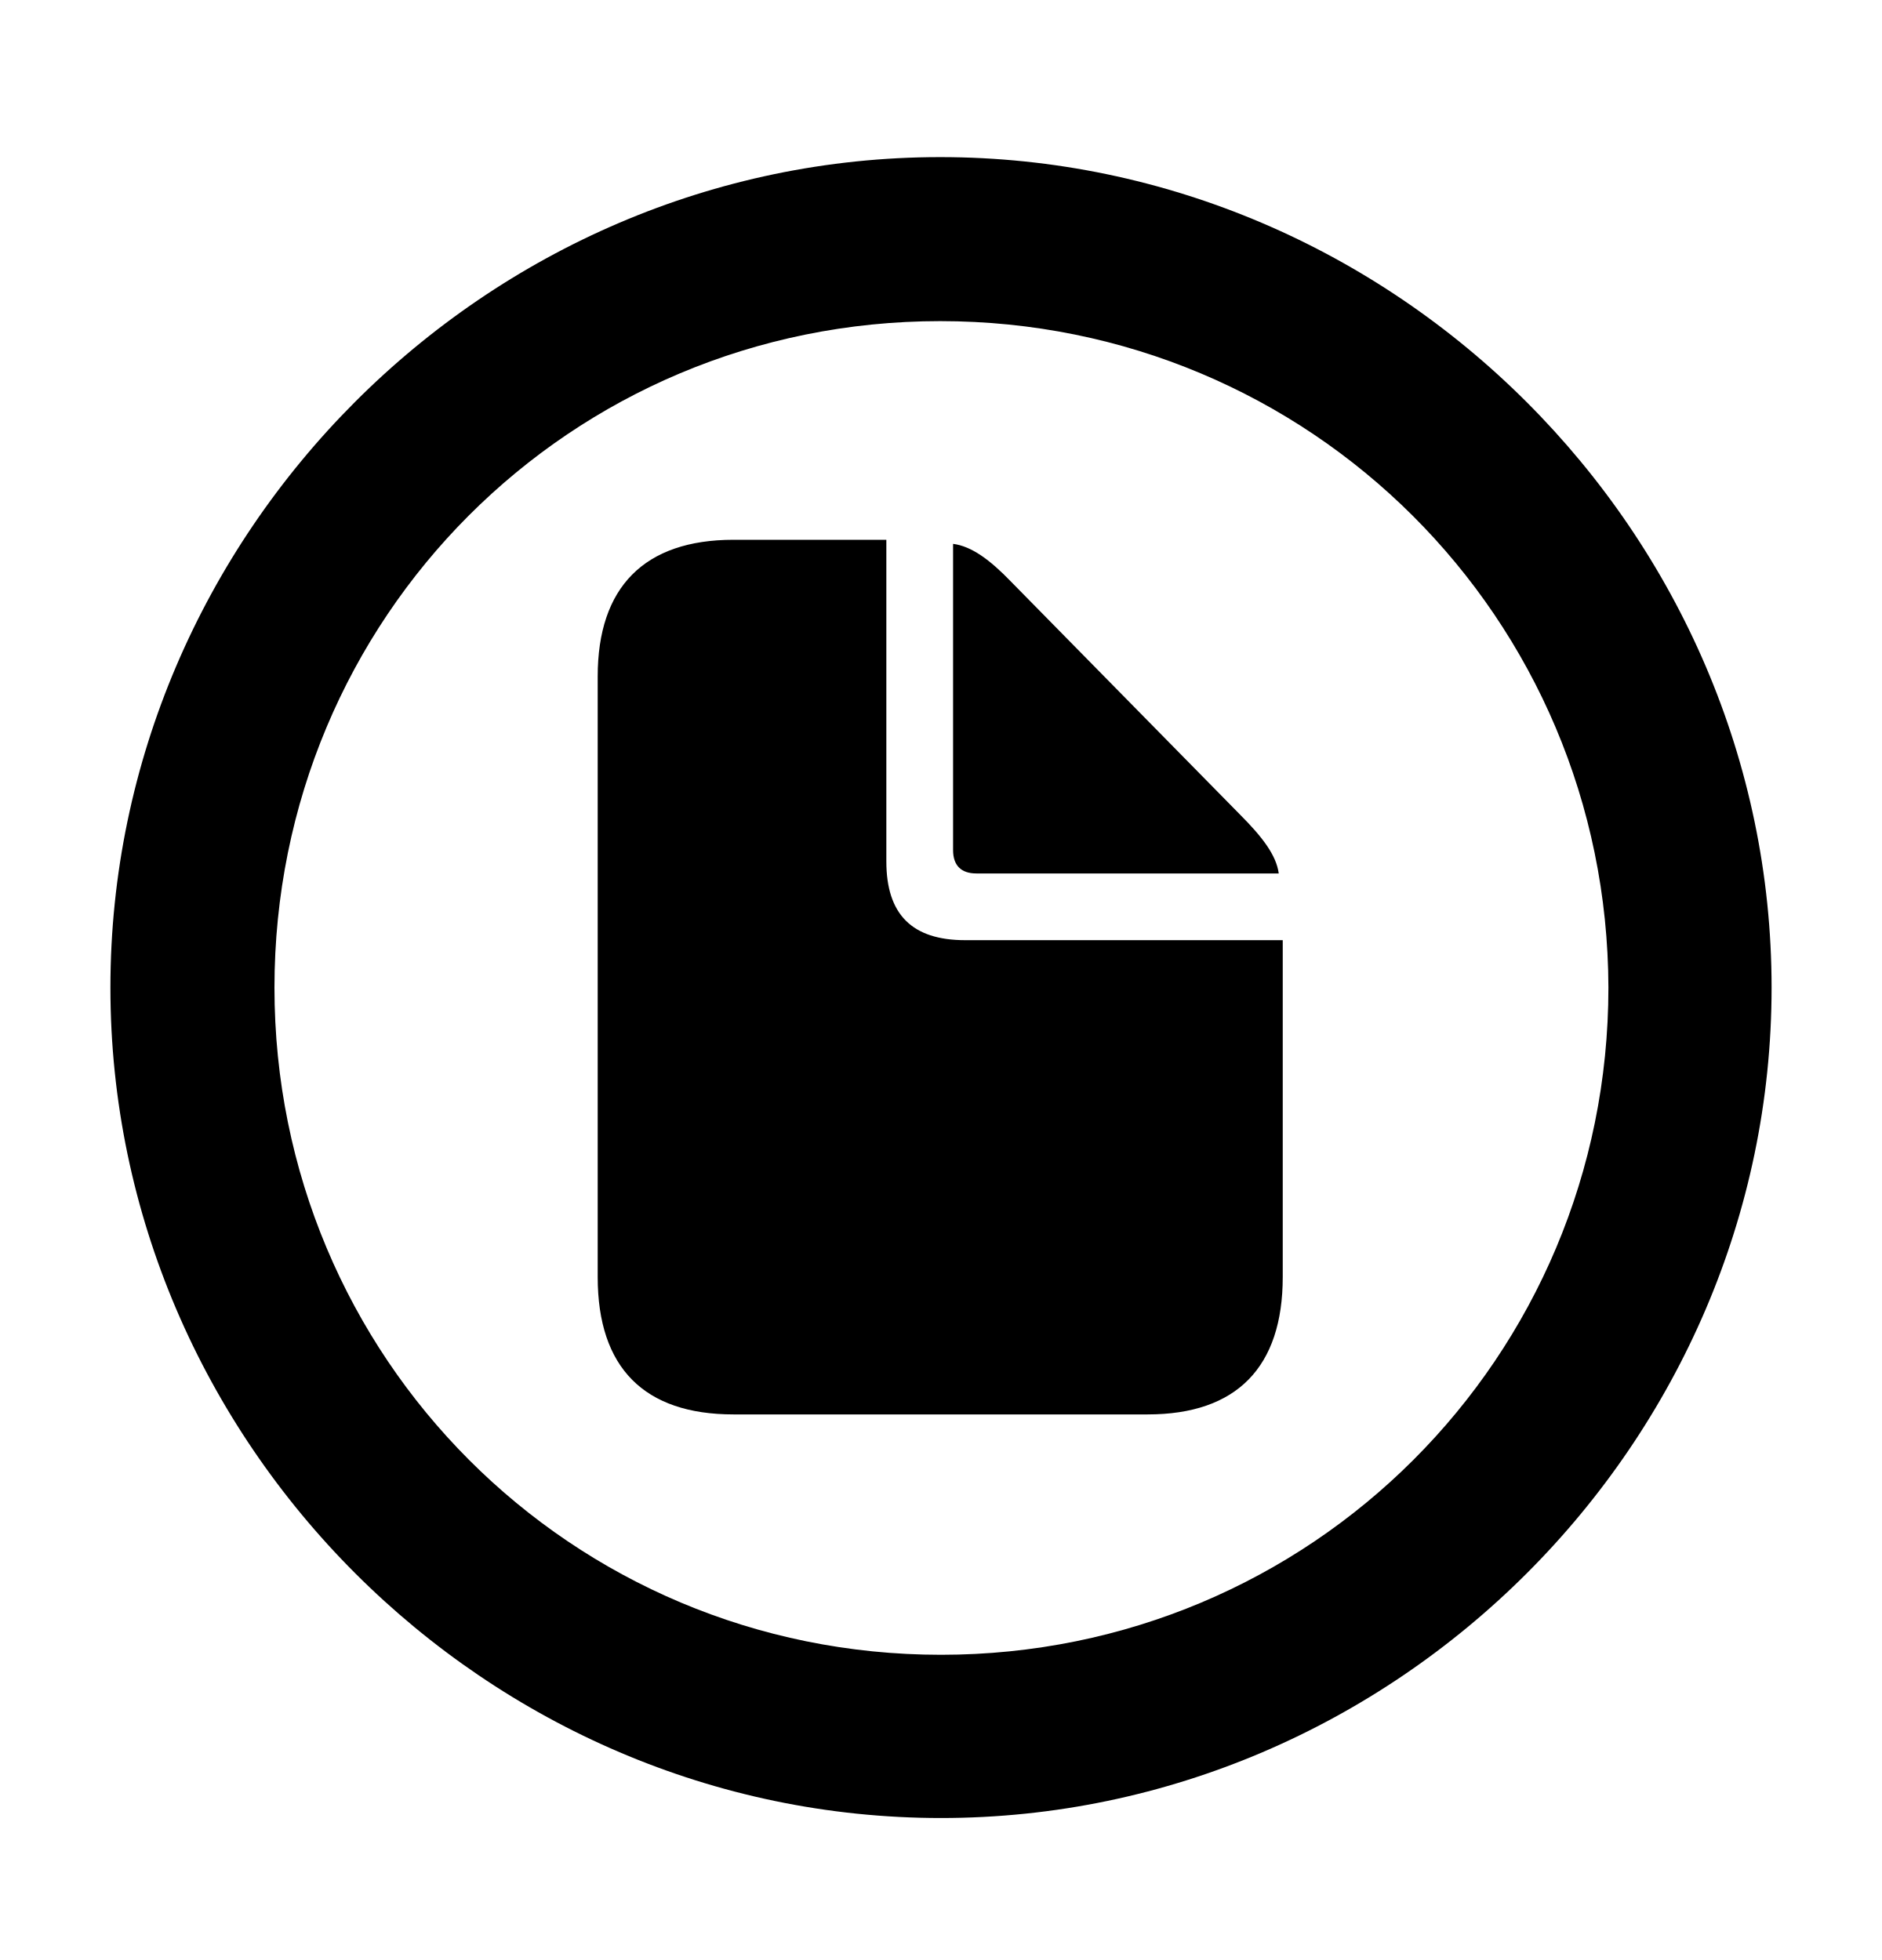
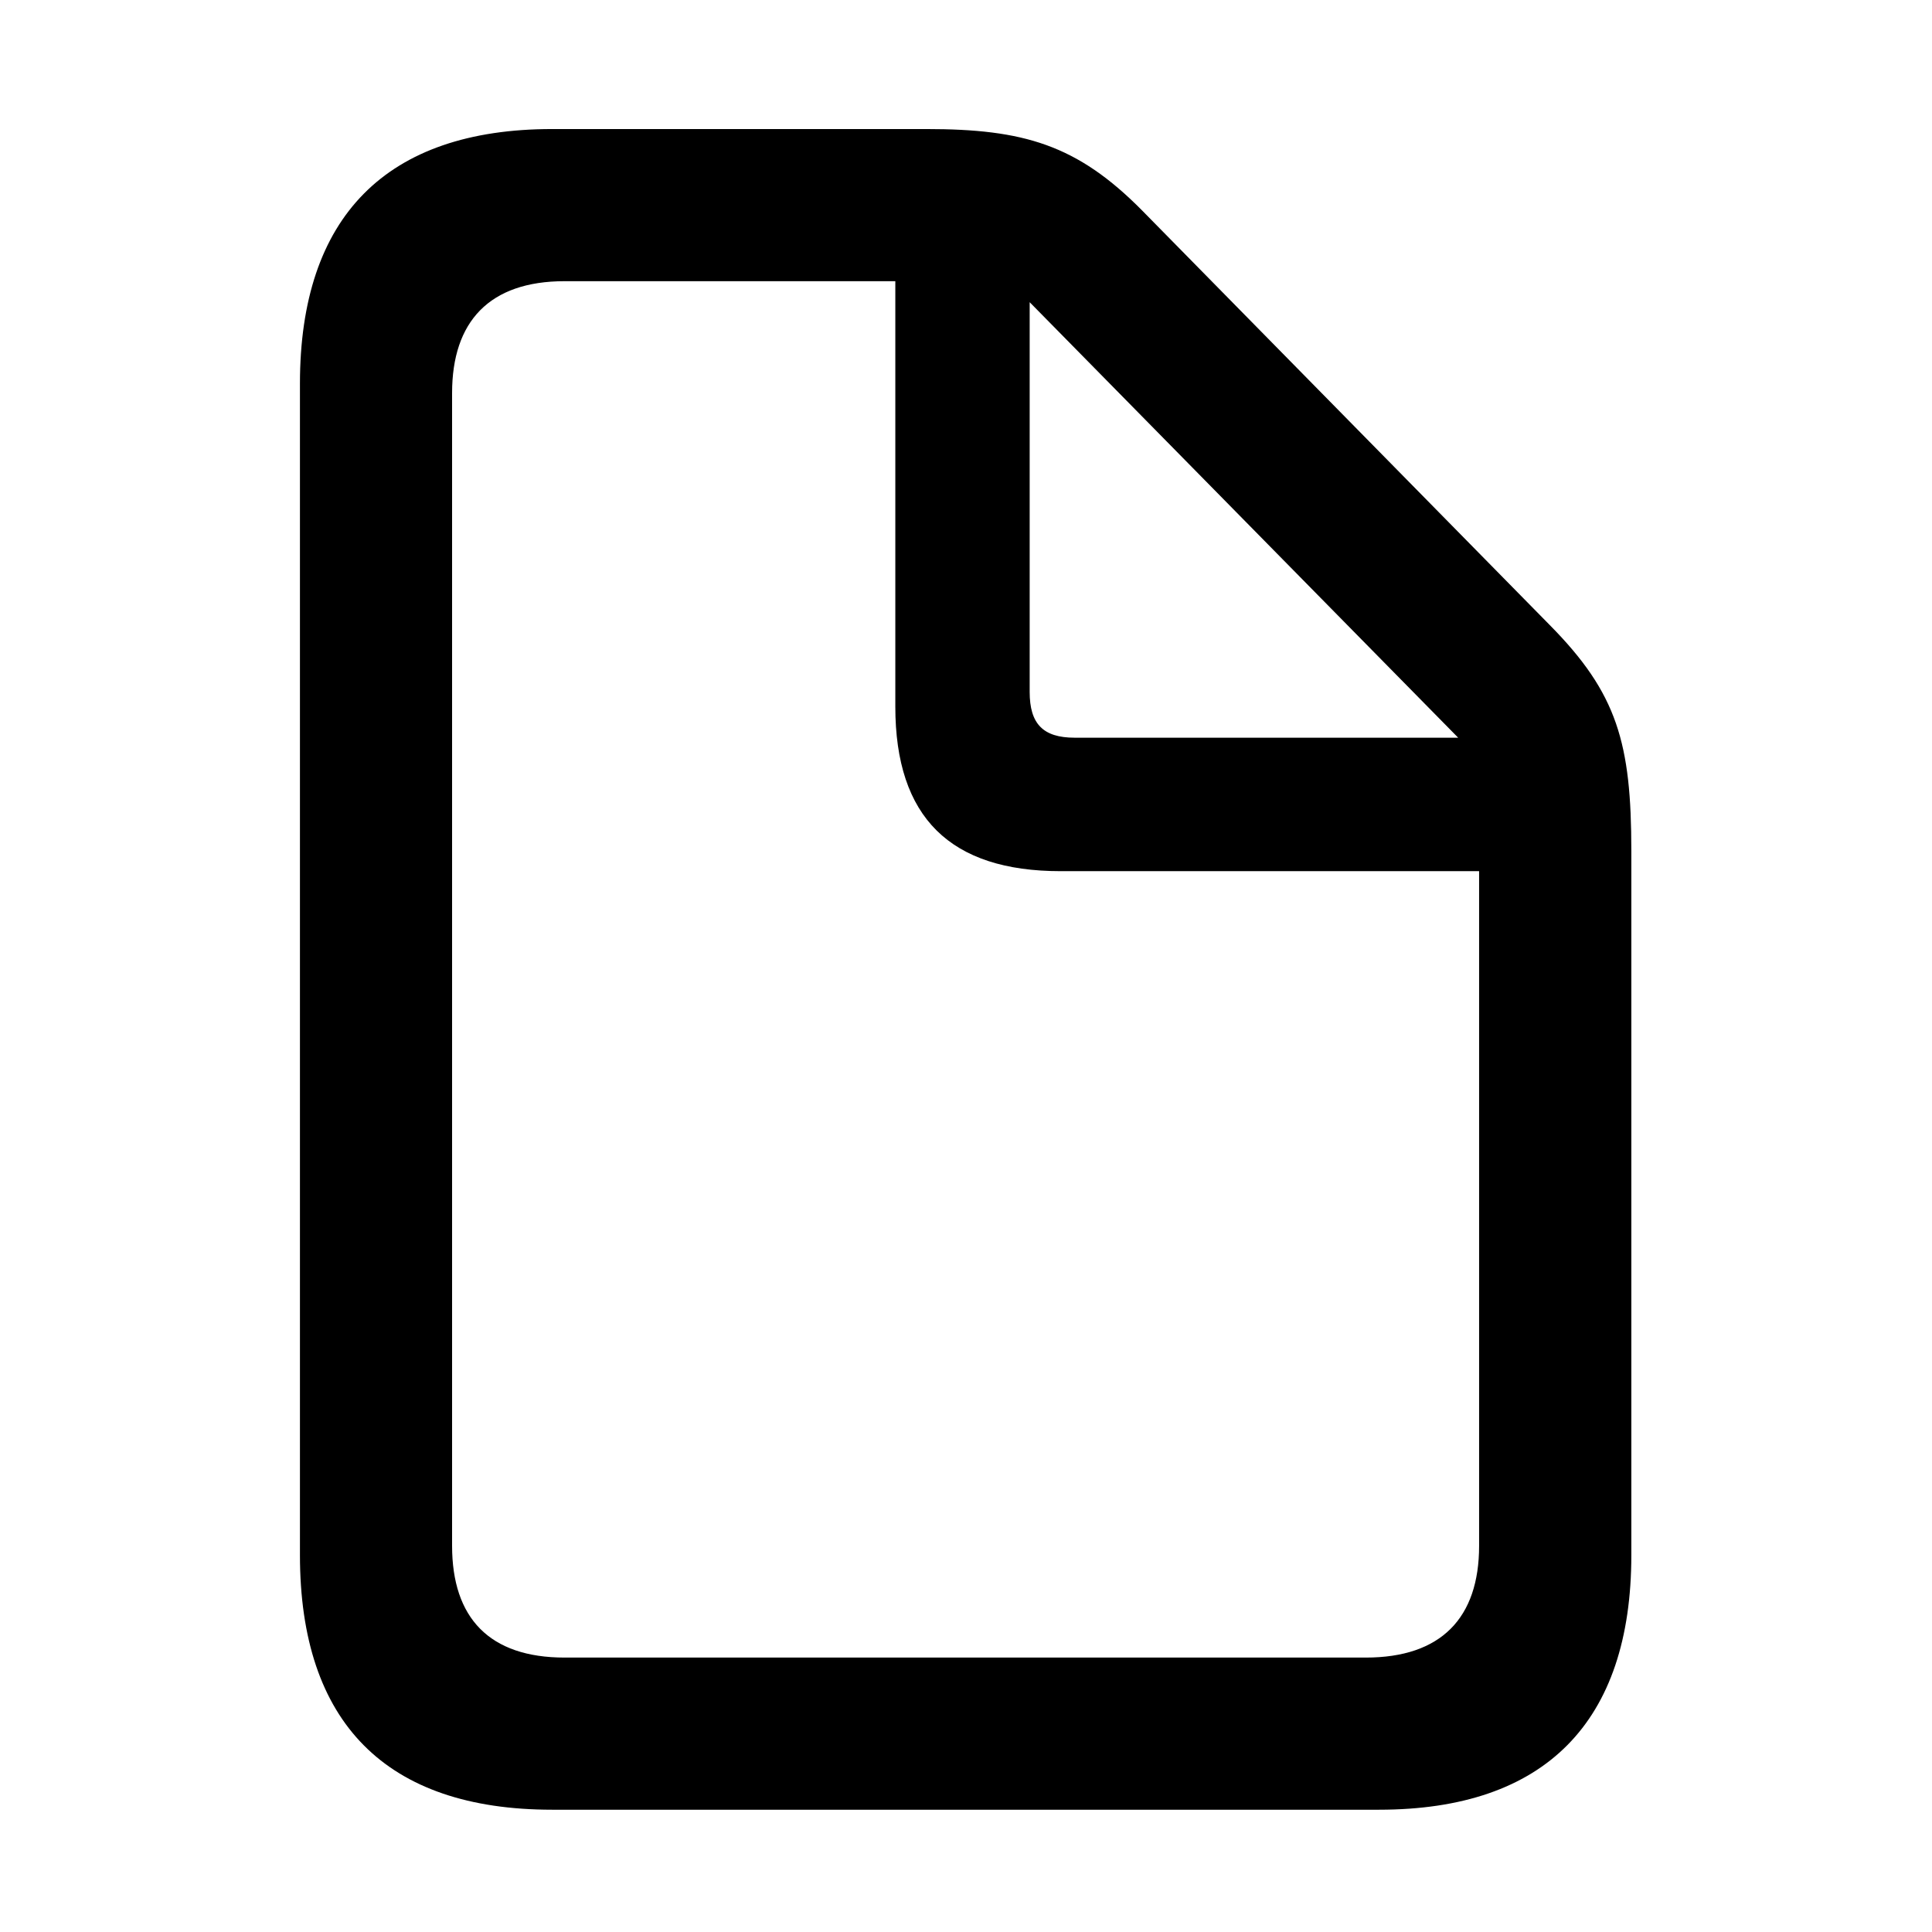
- <svg xmlns="http://www.w3.org/2000/svg" width="24" height="25" viewBox="0 0 24 25" fill="none">
-   <path d="M12 23.189C6.207 23.189 1.408 18.4 1.408 12.597C1.408 6.803 6.196 2.004 11.99 2.004C17.794 2.004 22.592 6.803 22.592 12.597C22.592 18.4 17.794 23.189 12 23.189ZM12 21.107C16.717 21.107 20.511 17.314 20.511 12.597C20.5 7.88 16.706 4.096 11.99 4.096C7.273 4.096 3.5 7.88 3.5 12.597C3.5 17.314 7.283 21.107 12 21.107ZM9.354 18.041C8.216 18.041 7.622 17.447 7.622 16.288V8.628C7.622 7.49 8.216 6.885 9.354 6.885H11.303V10.987C11.303 11.664 11.631 11.992 12.308 11.992H16.358V16.288C16.358 17.436 15.773 18.041 14.635 18.041H9.354ZM12.451 11.141C12.256 11.141 12.154 11.038 12.154 10.843V6.937C12.39 6.967 12.626 7.142 12.892 7.418L15.815 10.392C16.091 10.669 16.276 10.905 16.307 11.141H12.451Z" fill="black" />
+ <svg xmlns="http://www.w3.org/2000/svg" width="24" height="24" viewBox="0 0 24 24" fill="none">
+   <path d="M6.86 22.481C4.796 22.481 3.726 21.401 3.726 19.318V4.766C3.726 2.693 4.796 1.603 6.86 1.603H11.508C12.714 1.603 13.379 1.796 14.189 2.616L19.252 7.765C20.091 8.614 20.265 9.231 20.265 10.572V19.318C20.265 21.392 19.194 22.481 17.13 22.481H6.86ZM7.014 20.591H16.966C17.902 20.591 18.374 20.099 18.374 19.203V10.822H13.177C11.807 10.822 11.122 10.157 11.122 8.778V3.493H7.014C6.079 3.493 5.616 3.995 5.616 4.882V19.203C5.616 20.099 6.079 20.591 7.014 20.591ZM13.35 9.164H18.114L12.791 3.754V8.595C12.791 8.99 12.955 9.164 13.35 9.164Z" fill="black" />
</svg>
